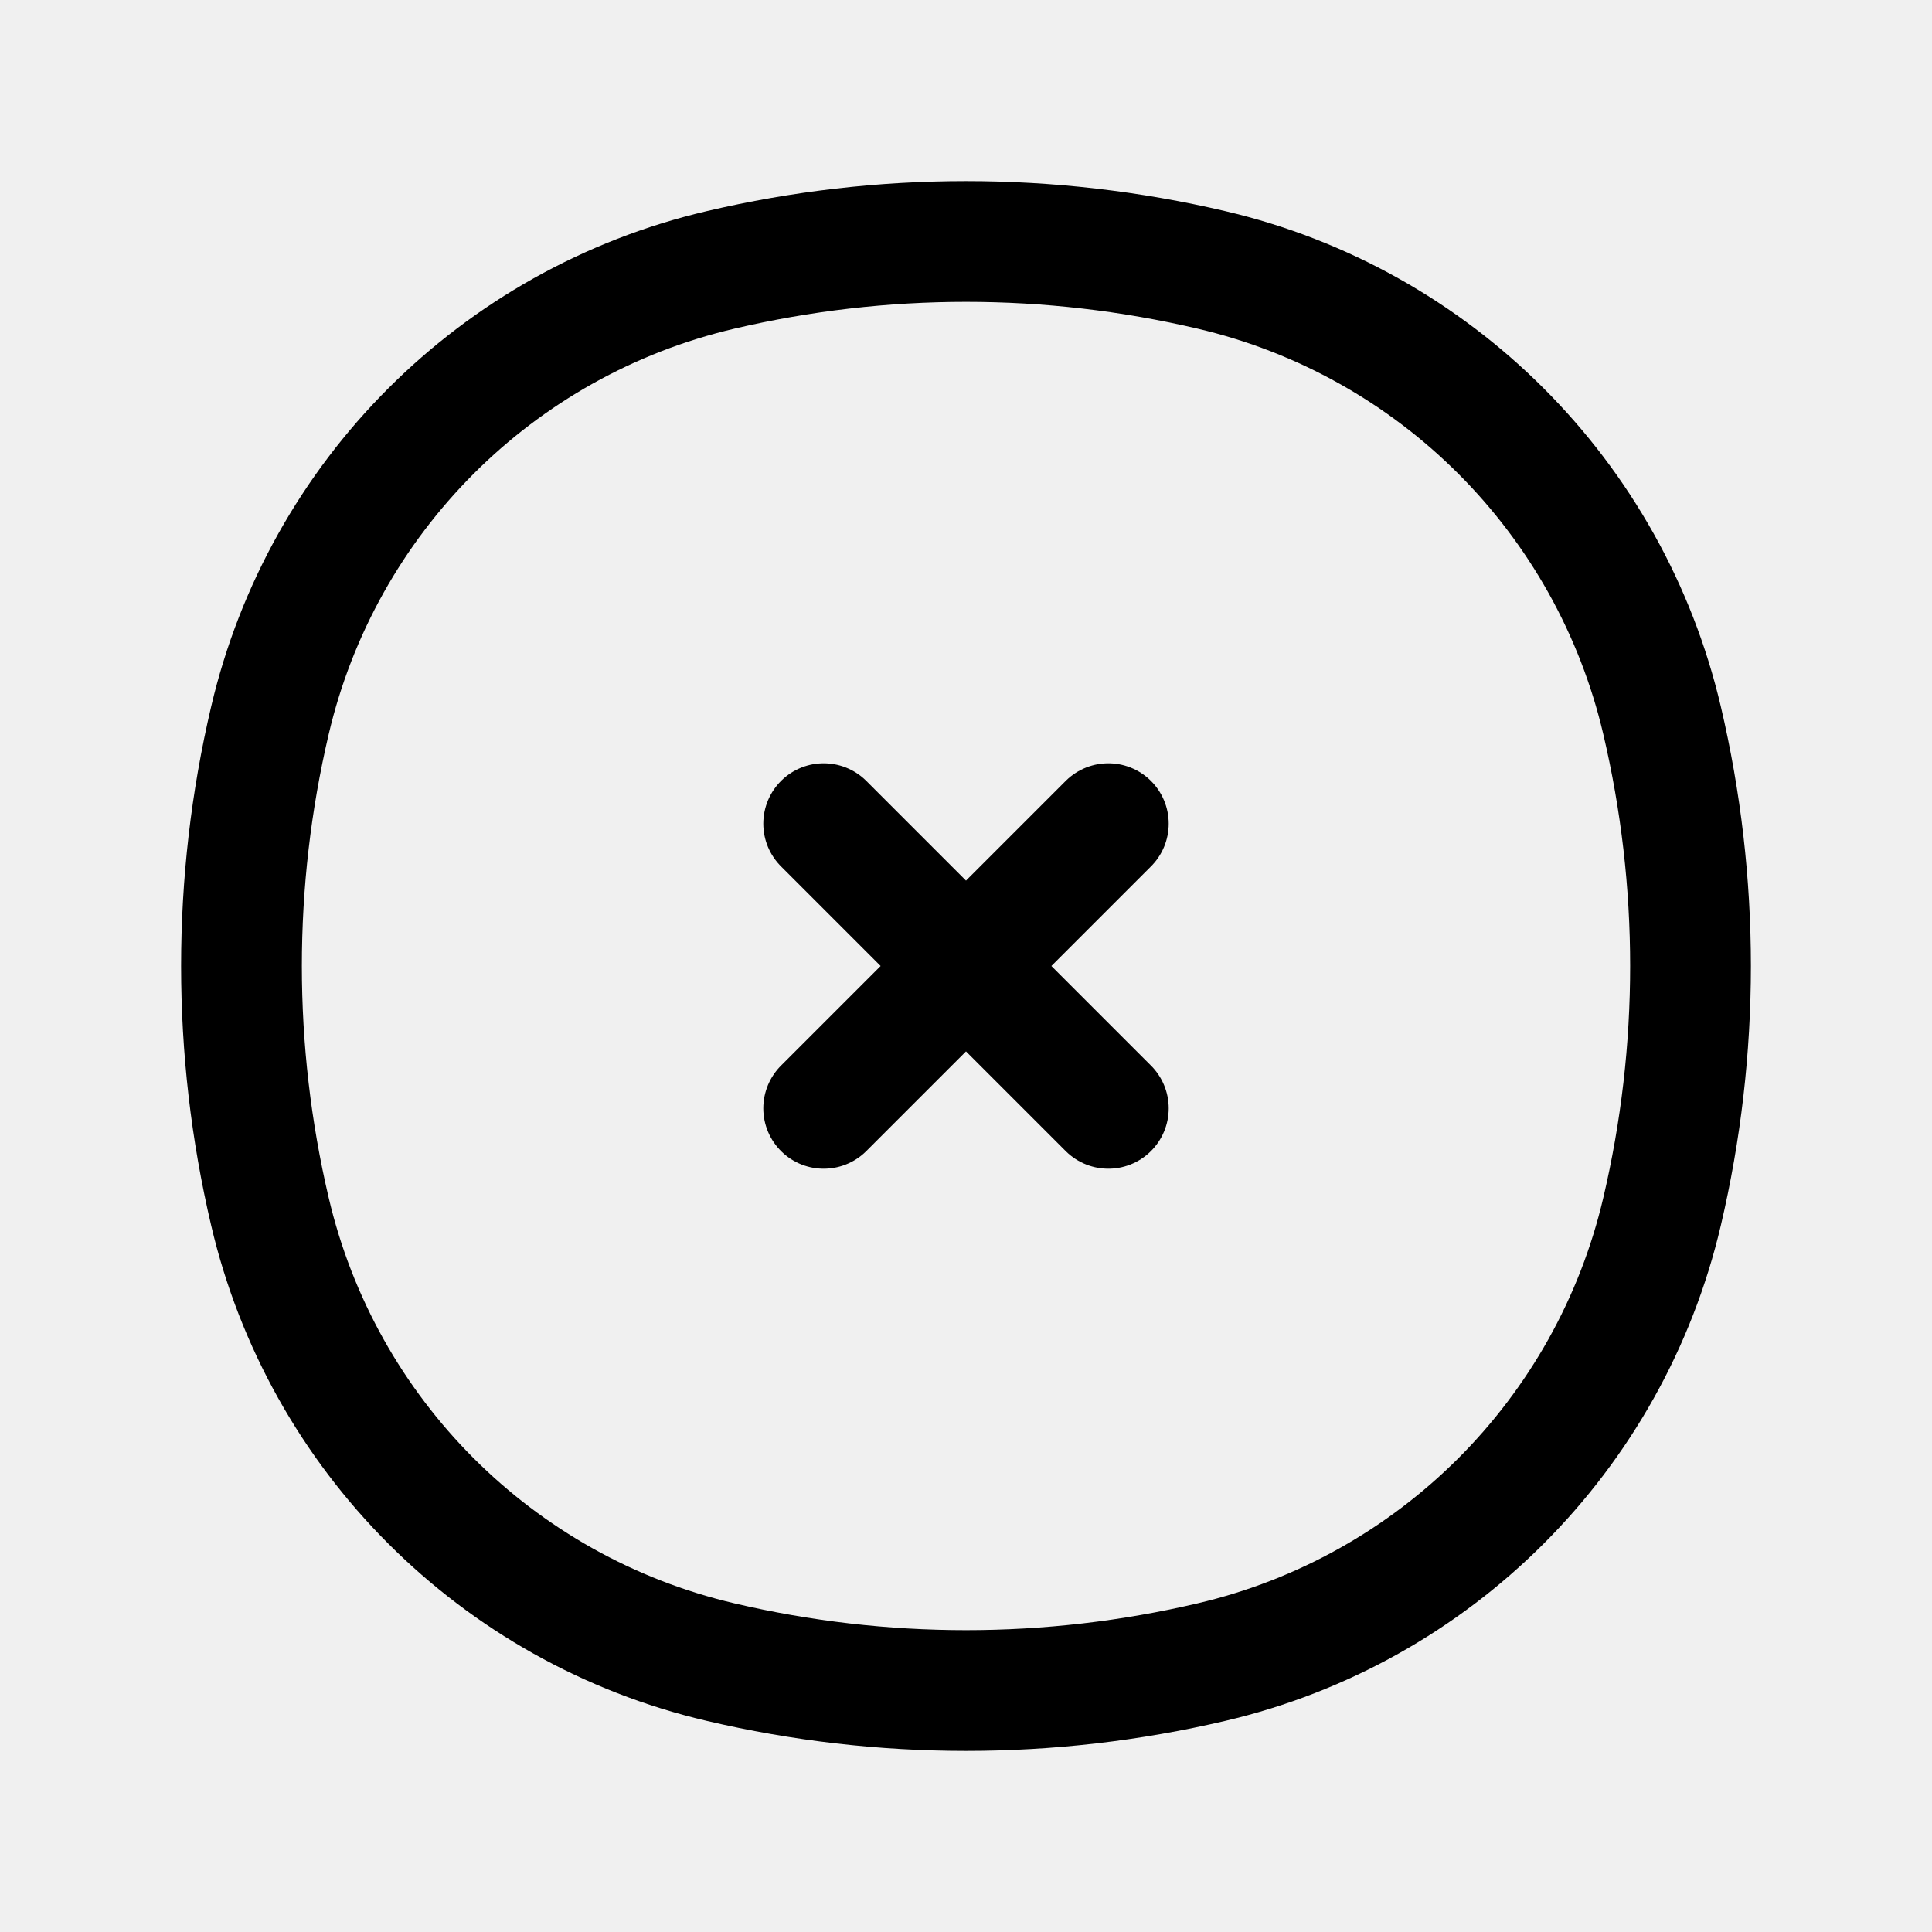
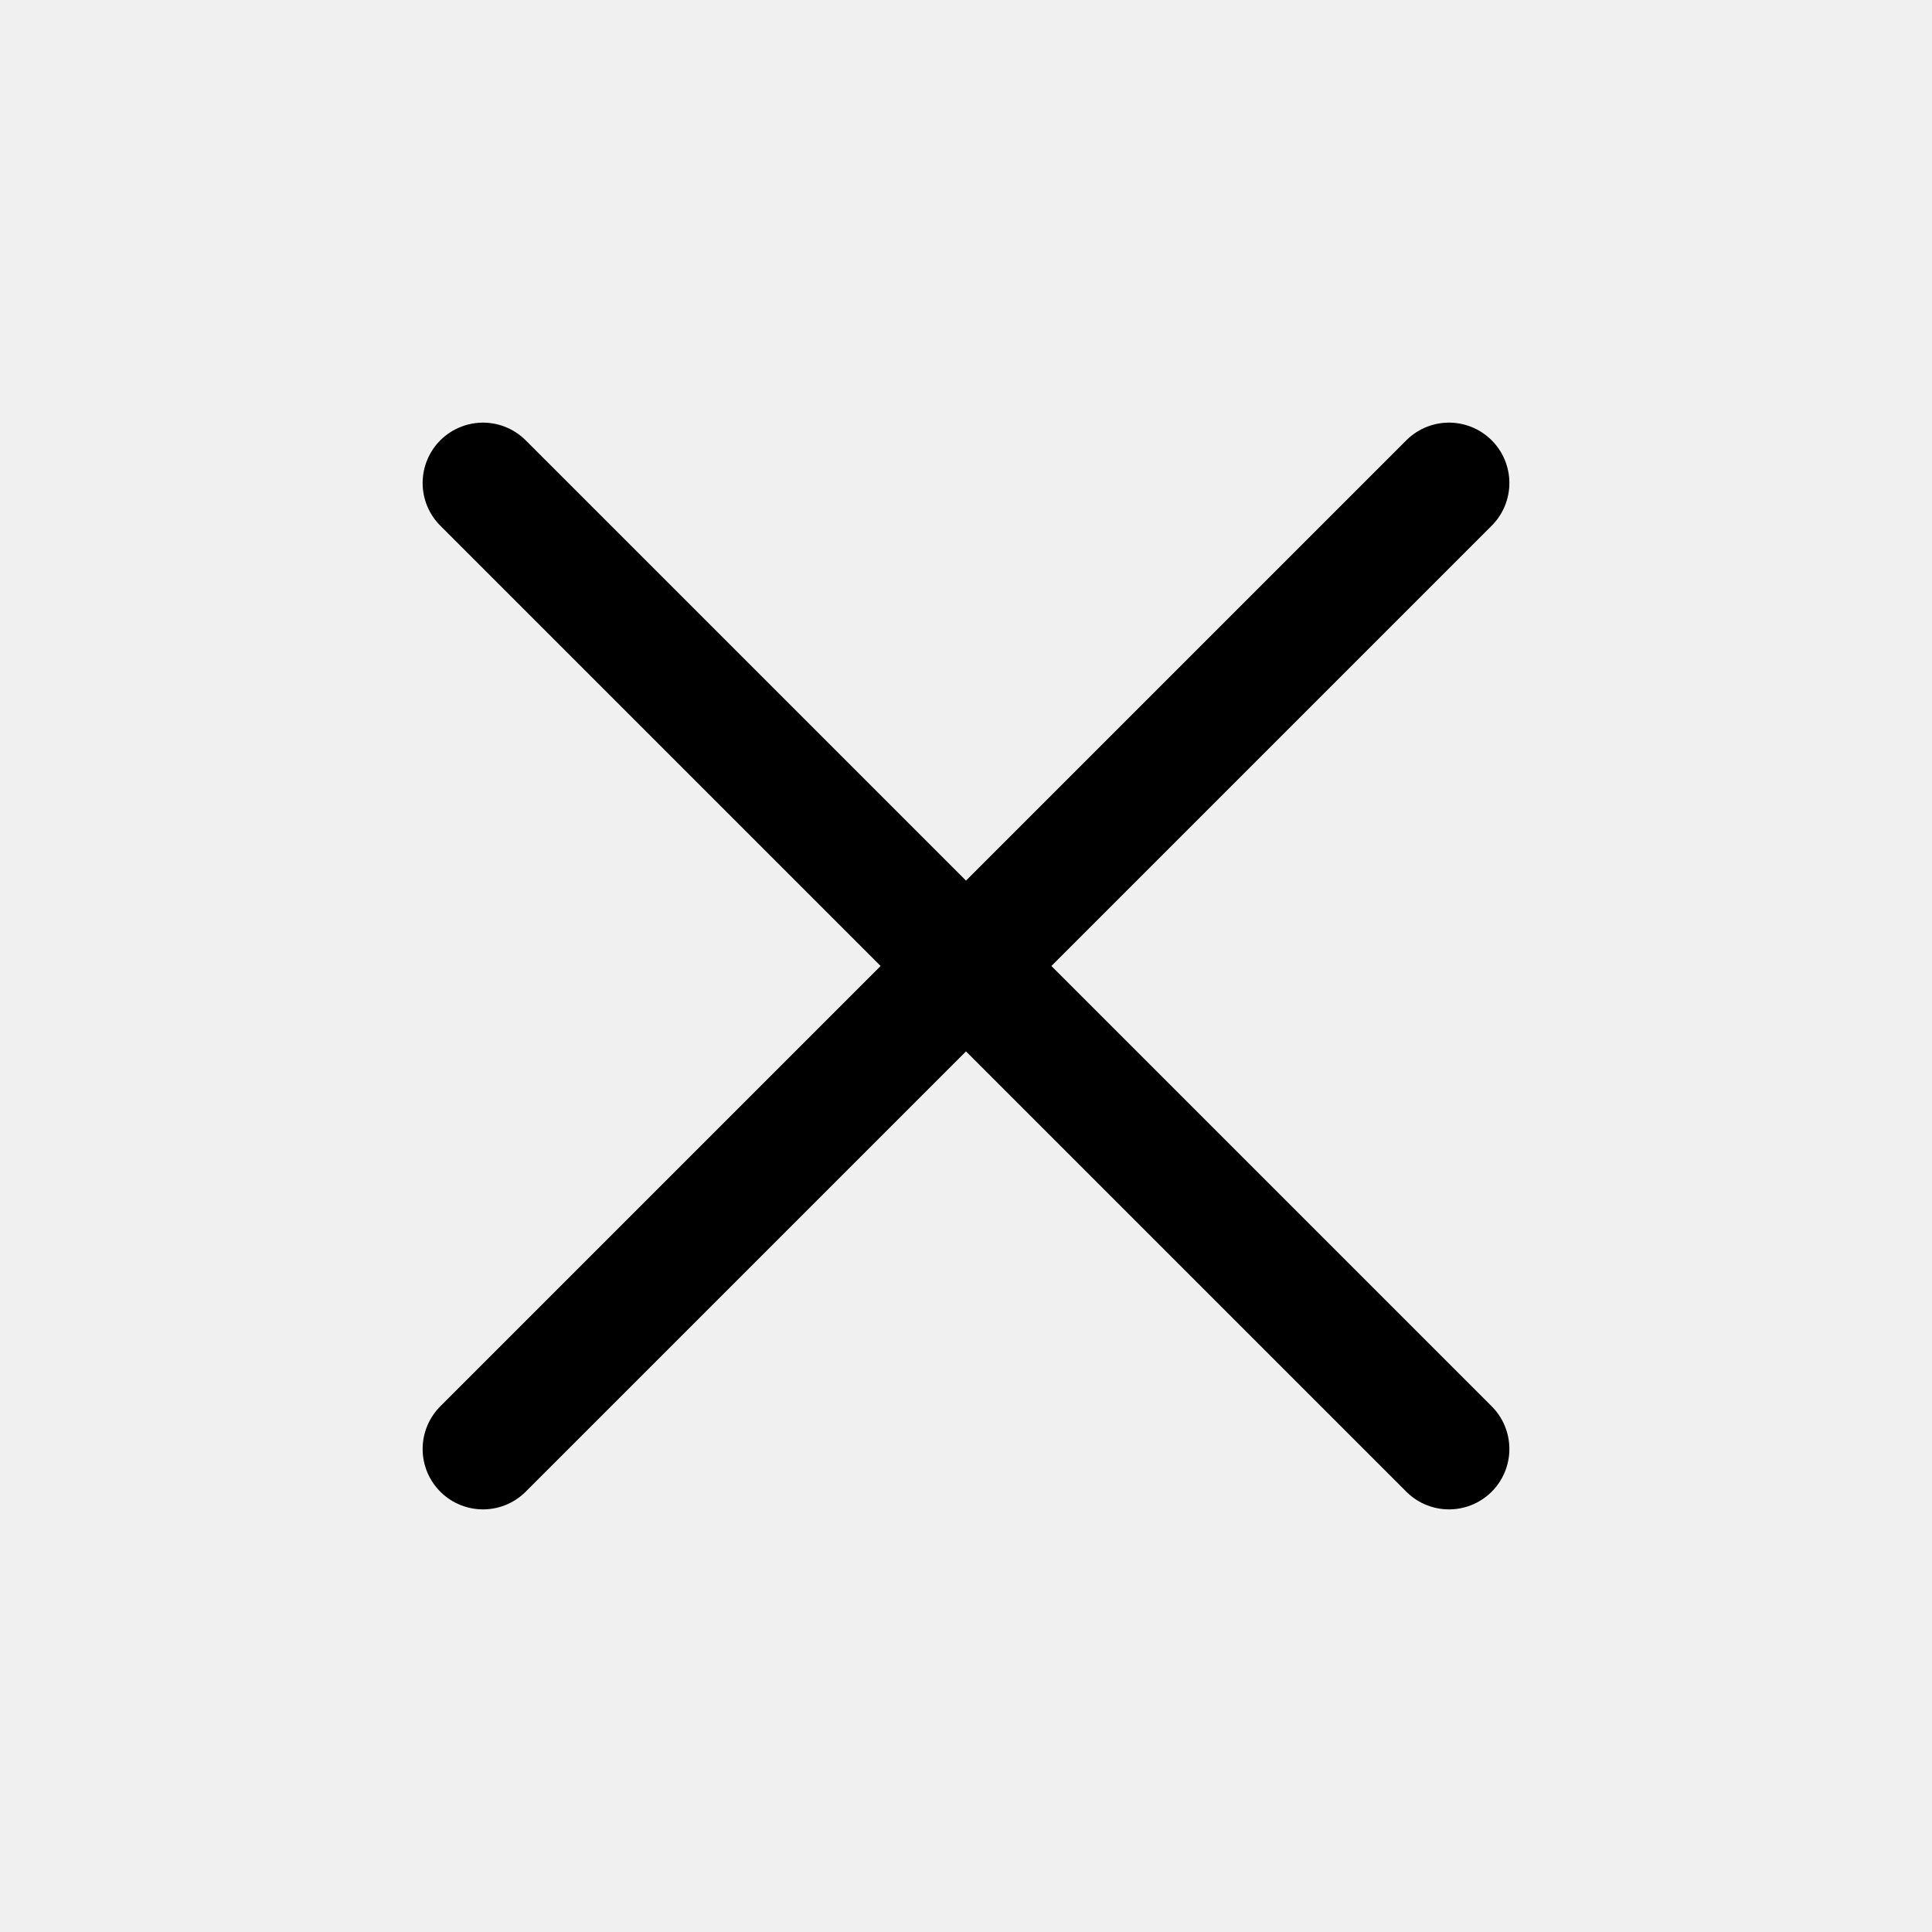
<svg xmlns="http://www.w3.org/2000/svg" width="24" height="24" viewBox="0 0 24 24" fill="none">
-   <path d="M3.353 8.95C4.004 6.173 6.173 4.004 8.95 3.353C10.956 2.882 13.044 2.882 15.05 3.353C17.827 4.004 19.996 6.173 20.647 8.95C21.118 10.956 21.118 13.044 20.647 15.05C19.996 17.827 17.827 19.996 15.05 20.647C13.044 21.118 10.956 21.118 8.95 20.647C6.173 19.996 4.004 17.827 3.353 15.05C2.882 13.044 2.882 10.956 3.353 8.95Z" stroke="currentColor" stroke-width="1.5" />
-   <path d="M13.768 10.232L10.232 13.768M13.768 13.768L10.232 10.232" stroke="currentColor" stroke-width="1.5" stroke-linecap="round" />
+   <g clip-path="url(#clip0_7_6853)">
+     <path d="M6 18L18 6" stroke="black" stroke-width="1.5" stroke-linecap="round" stroke-linejoin="round" />
+     <path d="M18 18L6 6" stroke="black" stroke-width="1.5" stroke-linecap="round" stroke-linejoin="round" />
+   </g>
+   <defs>
+     <clipPath id="clip0_7_6853">
+       <rect width="24" height="24" fill="white" />
+     </clipPath>
+   </defs>
</svg>
